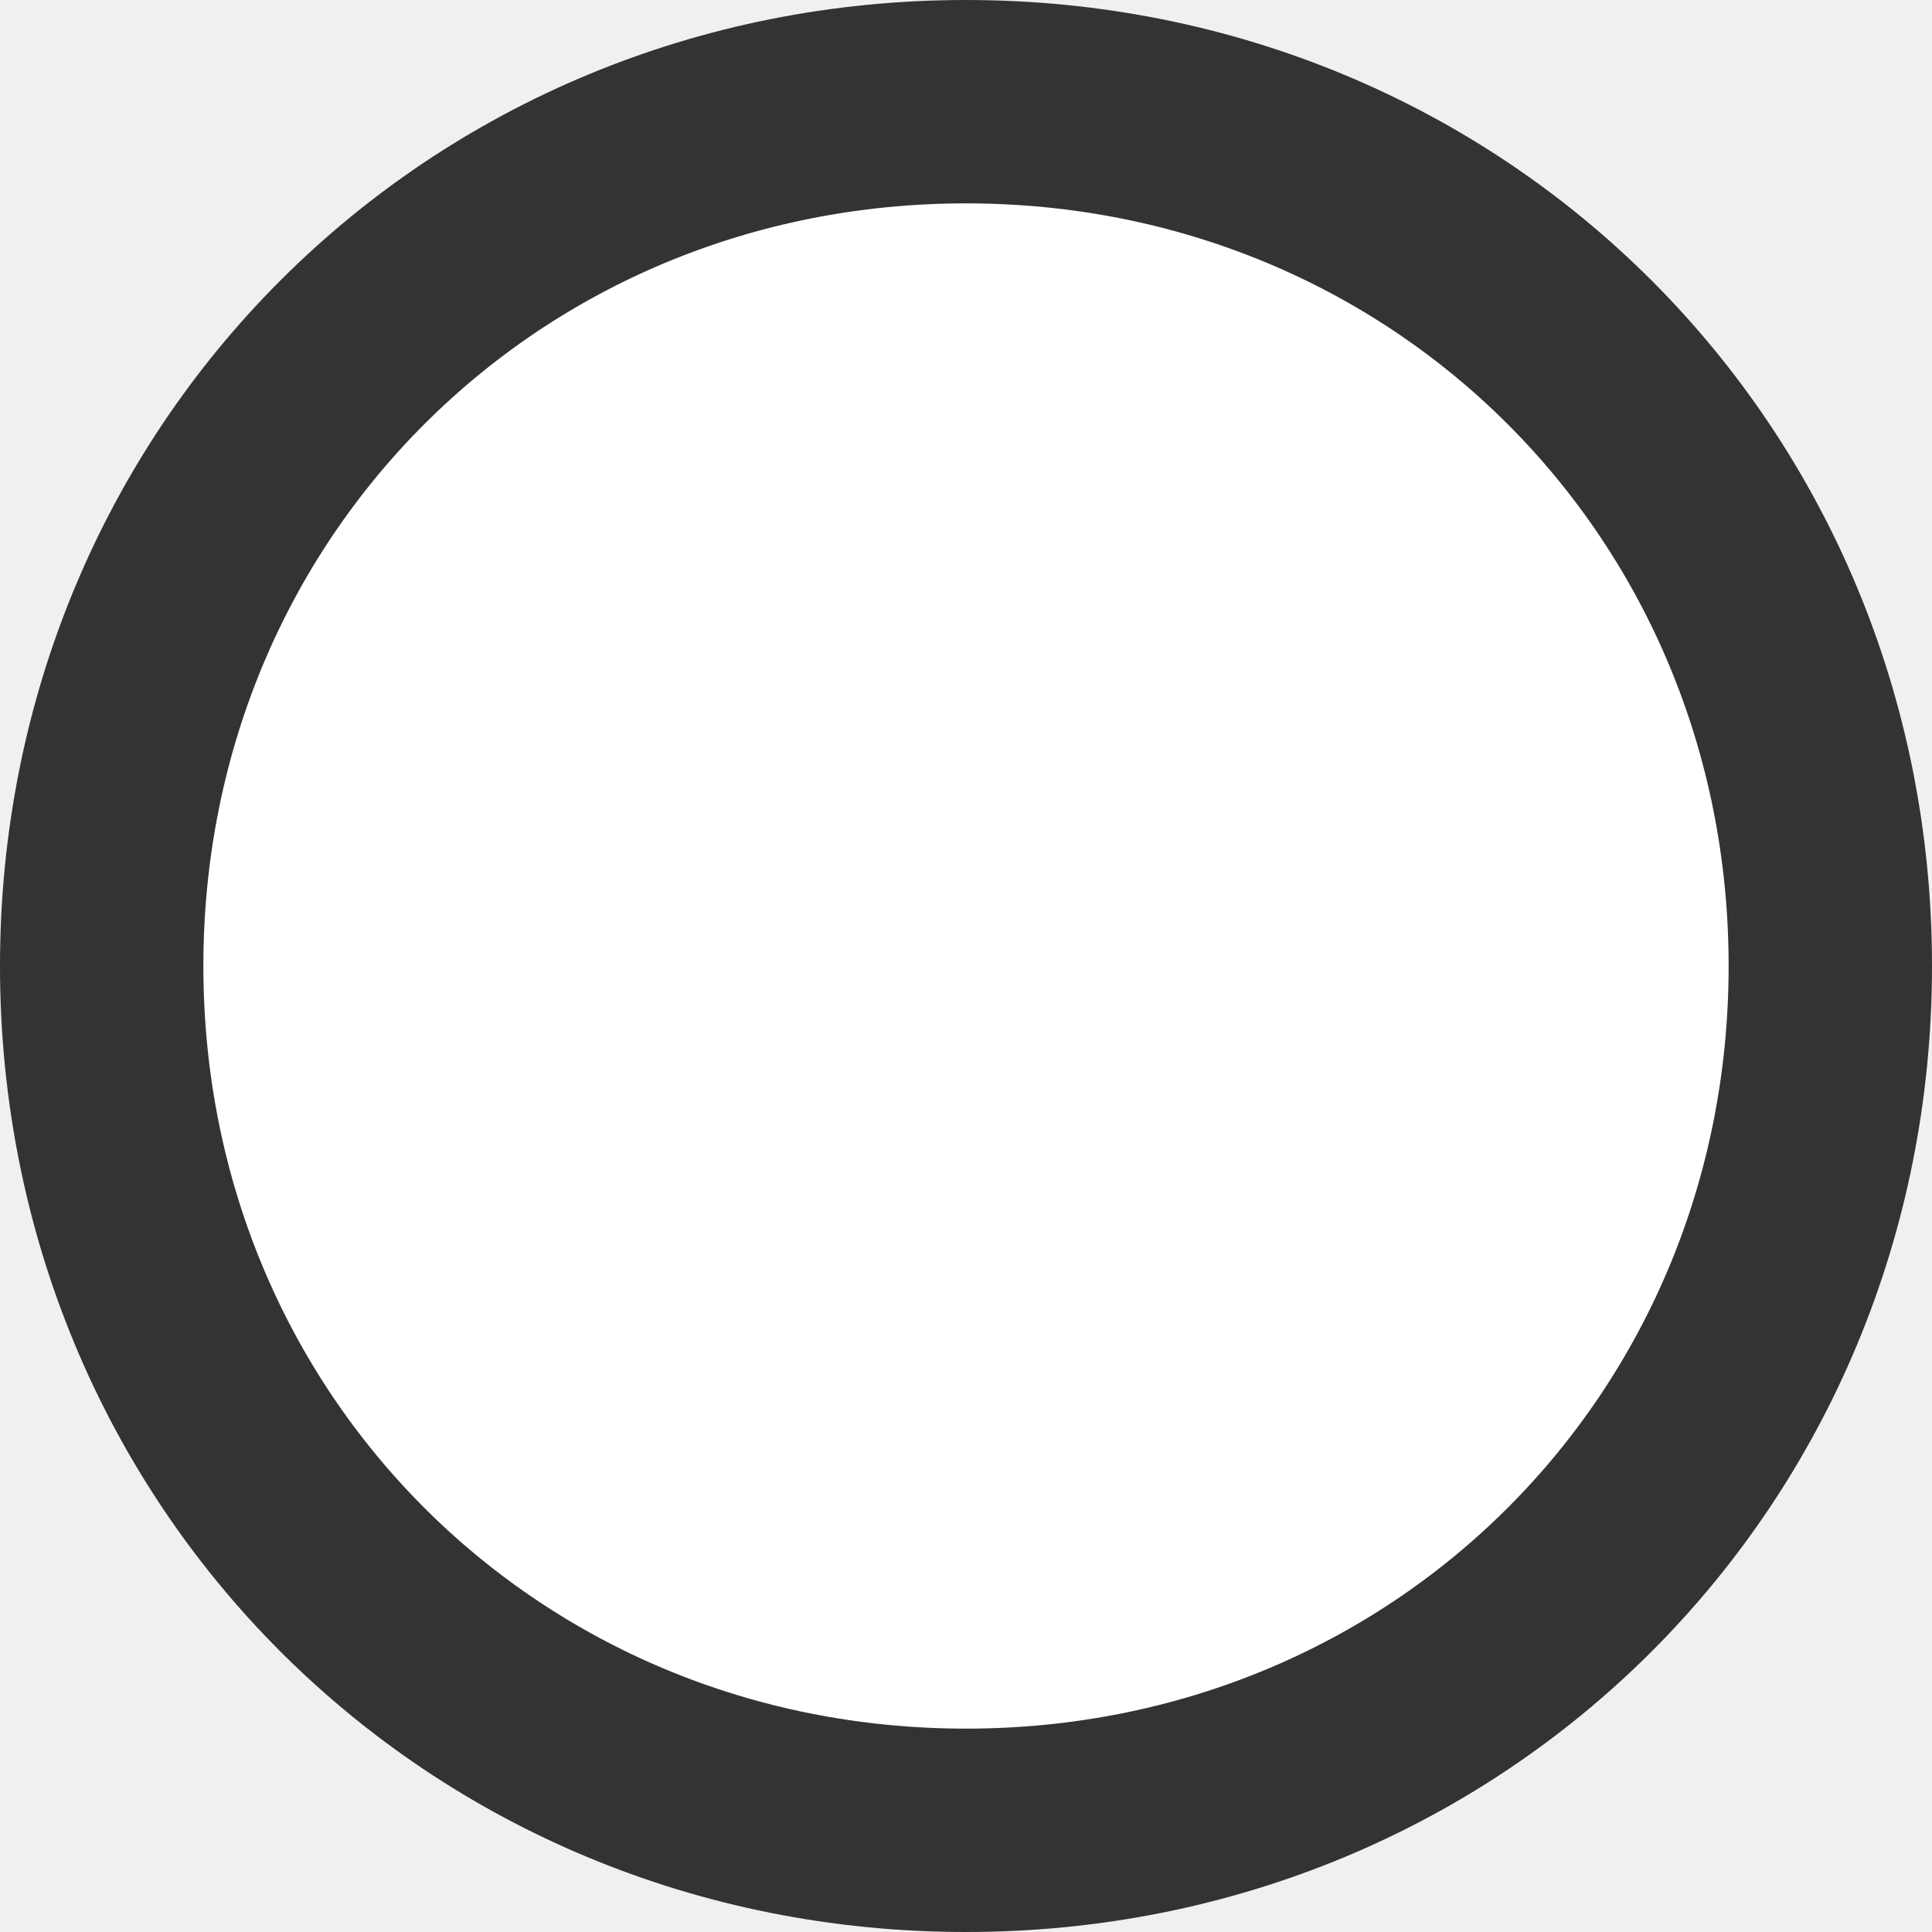
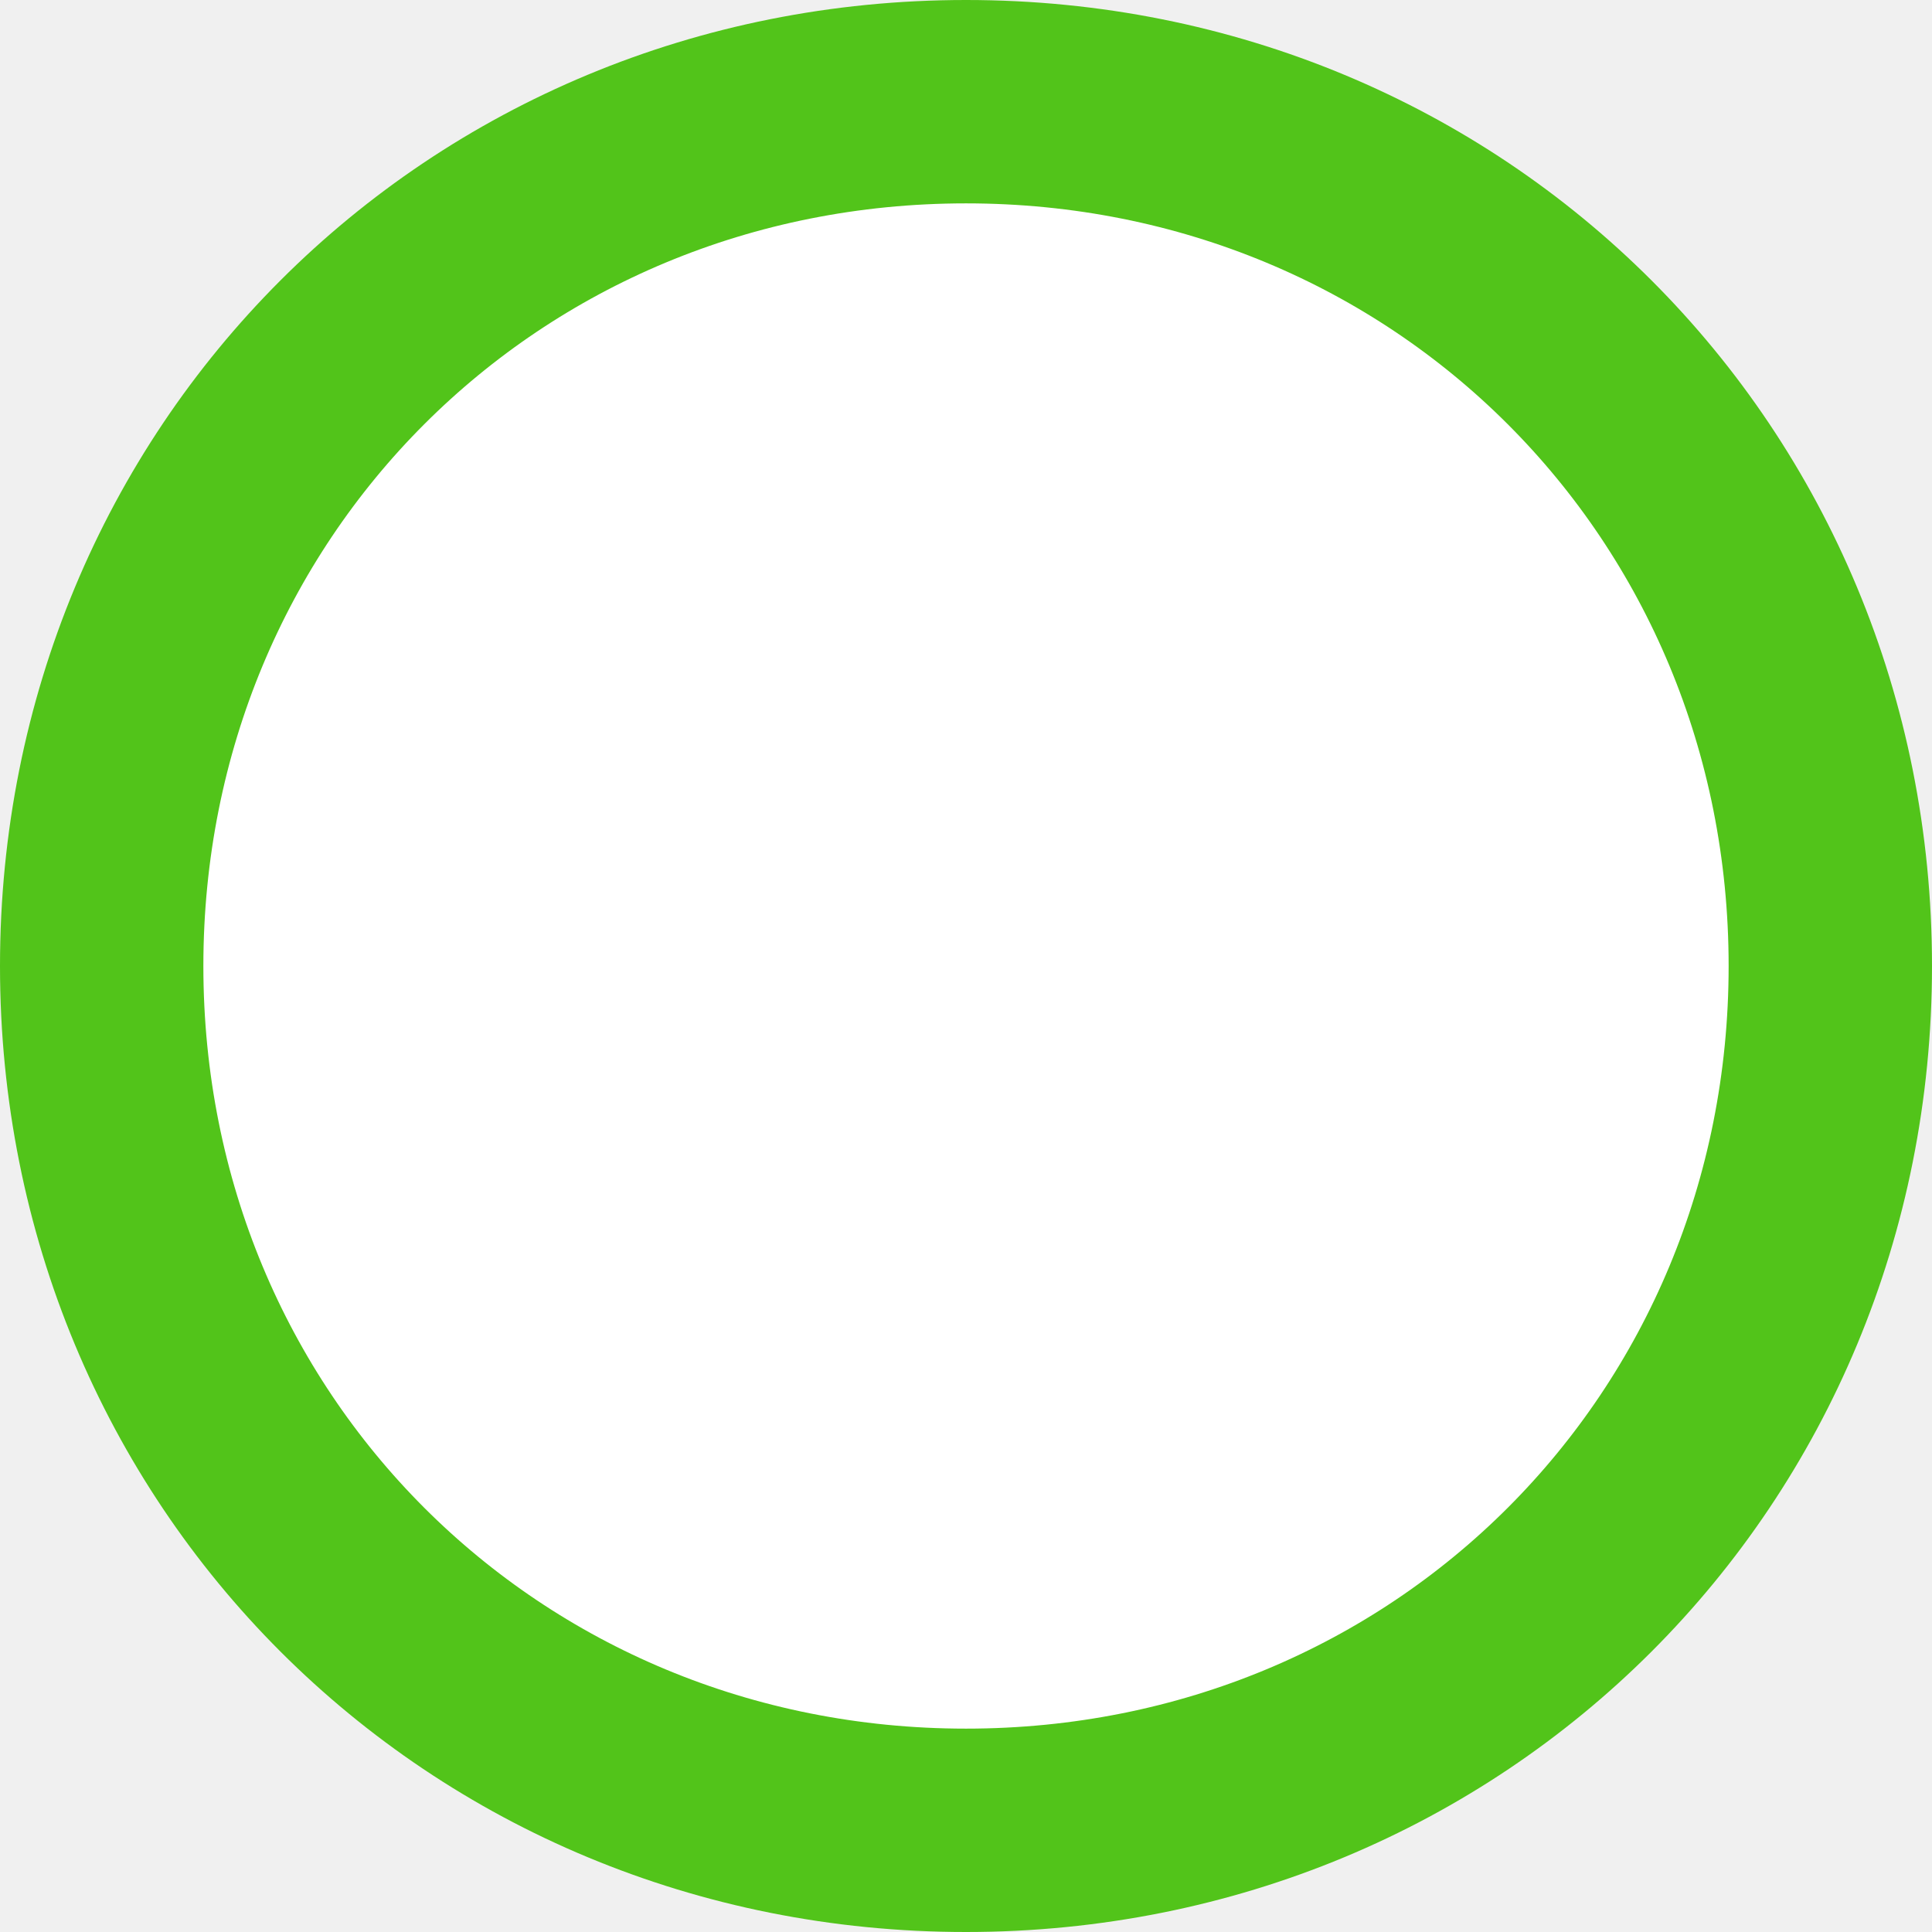
<svg xmlns="http://www.w3.org/2000/svg" version="1.1" width="19px" height="19px">
-   <g transform="matrix(1 0 0 1 -1501 -326 )">
-     <path d="M 1510.5 327  C 1515.26 327  1519 330.74  1519 335.5  C 1519 340.26  1515.26 344  1510.5 344  C 1505.74 344  1502 340.26  1502 335.5  C 1502 330.74  1505.74 327  1510.5 327  Z " fill-rule="nonzero" fill="#ffffff" stroke="none" />
-     <path d="M 1510.5 327  C 1515.26 327  1519 330.74  1519 335.5  C 1519 340.26  1515.26 344  1510.5 344  C 1505.74 344  1502 340.26  1502 335.5  C 1502 330.74  1505.74 327  1510.5 327  Z " stroke-width="2" stroke="#333333" fill="none" />
+   <g transform="matrix(1 0 0 1 -14 -140 )">
+     <path d="M 23.5 141  C 28.26 141  32 144.74  32 149.5  C 32 154.26  28.26 158  23.5 158  C 18.74 158  15 154.26  15 149.5  C 15 144.74  18.74 141  23.5 141  Z " fill-rule="nonzero" fill="#ffffff" stroke="none" />
+     <path d="M 23.5 141  C 28.26 141  32 144.74  32 149.5  C 32 154.26  28.26 158  23.5 158  C 18.74 158  15 154.26  15 149.5  C 15 144.74  18.74 141  23.5 141  Z " stroke-width="2" stroke="#52c41a" fill="none" />
  </g>
</svg>
